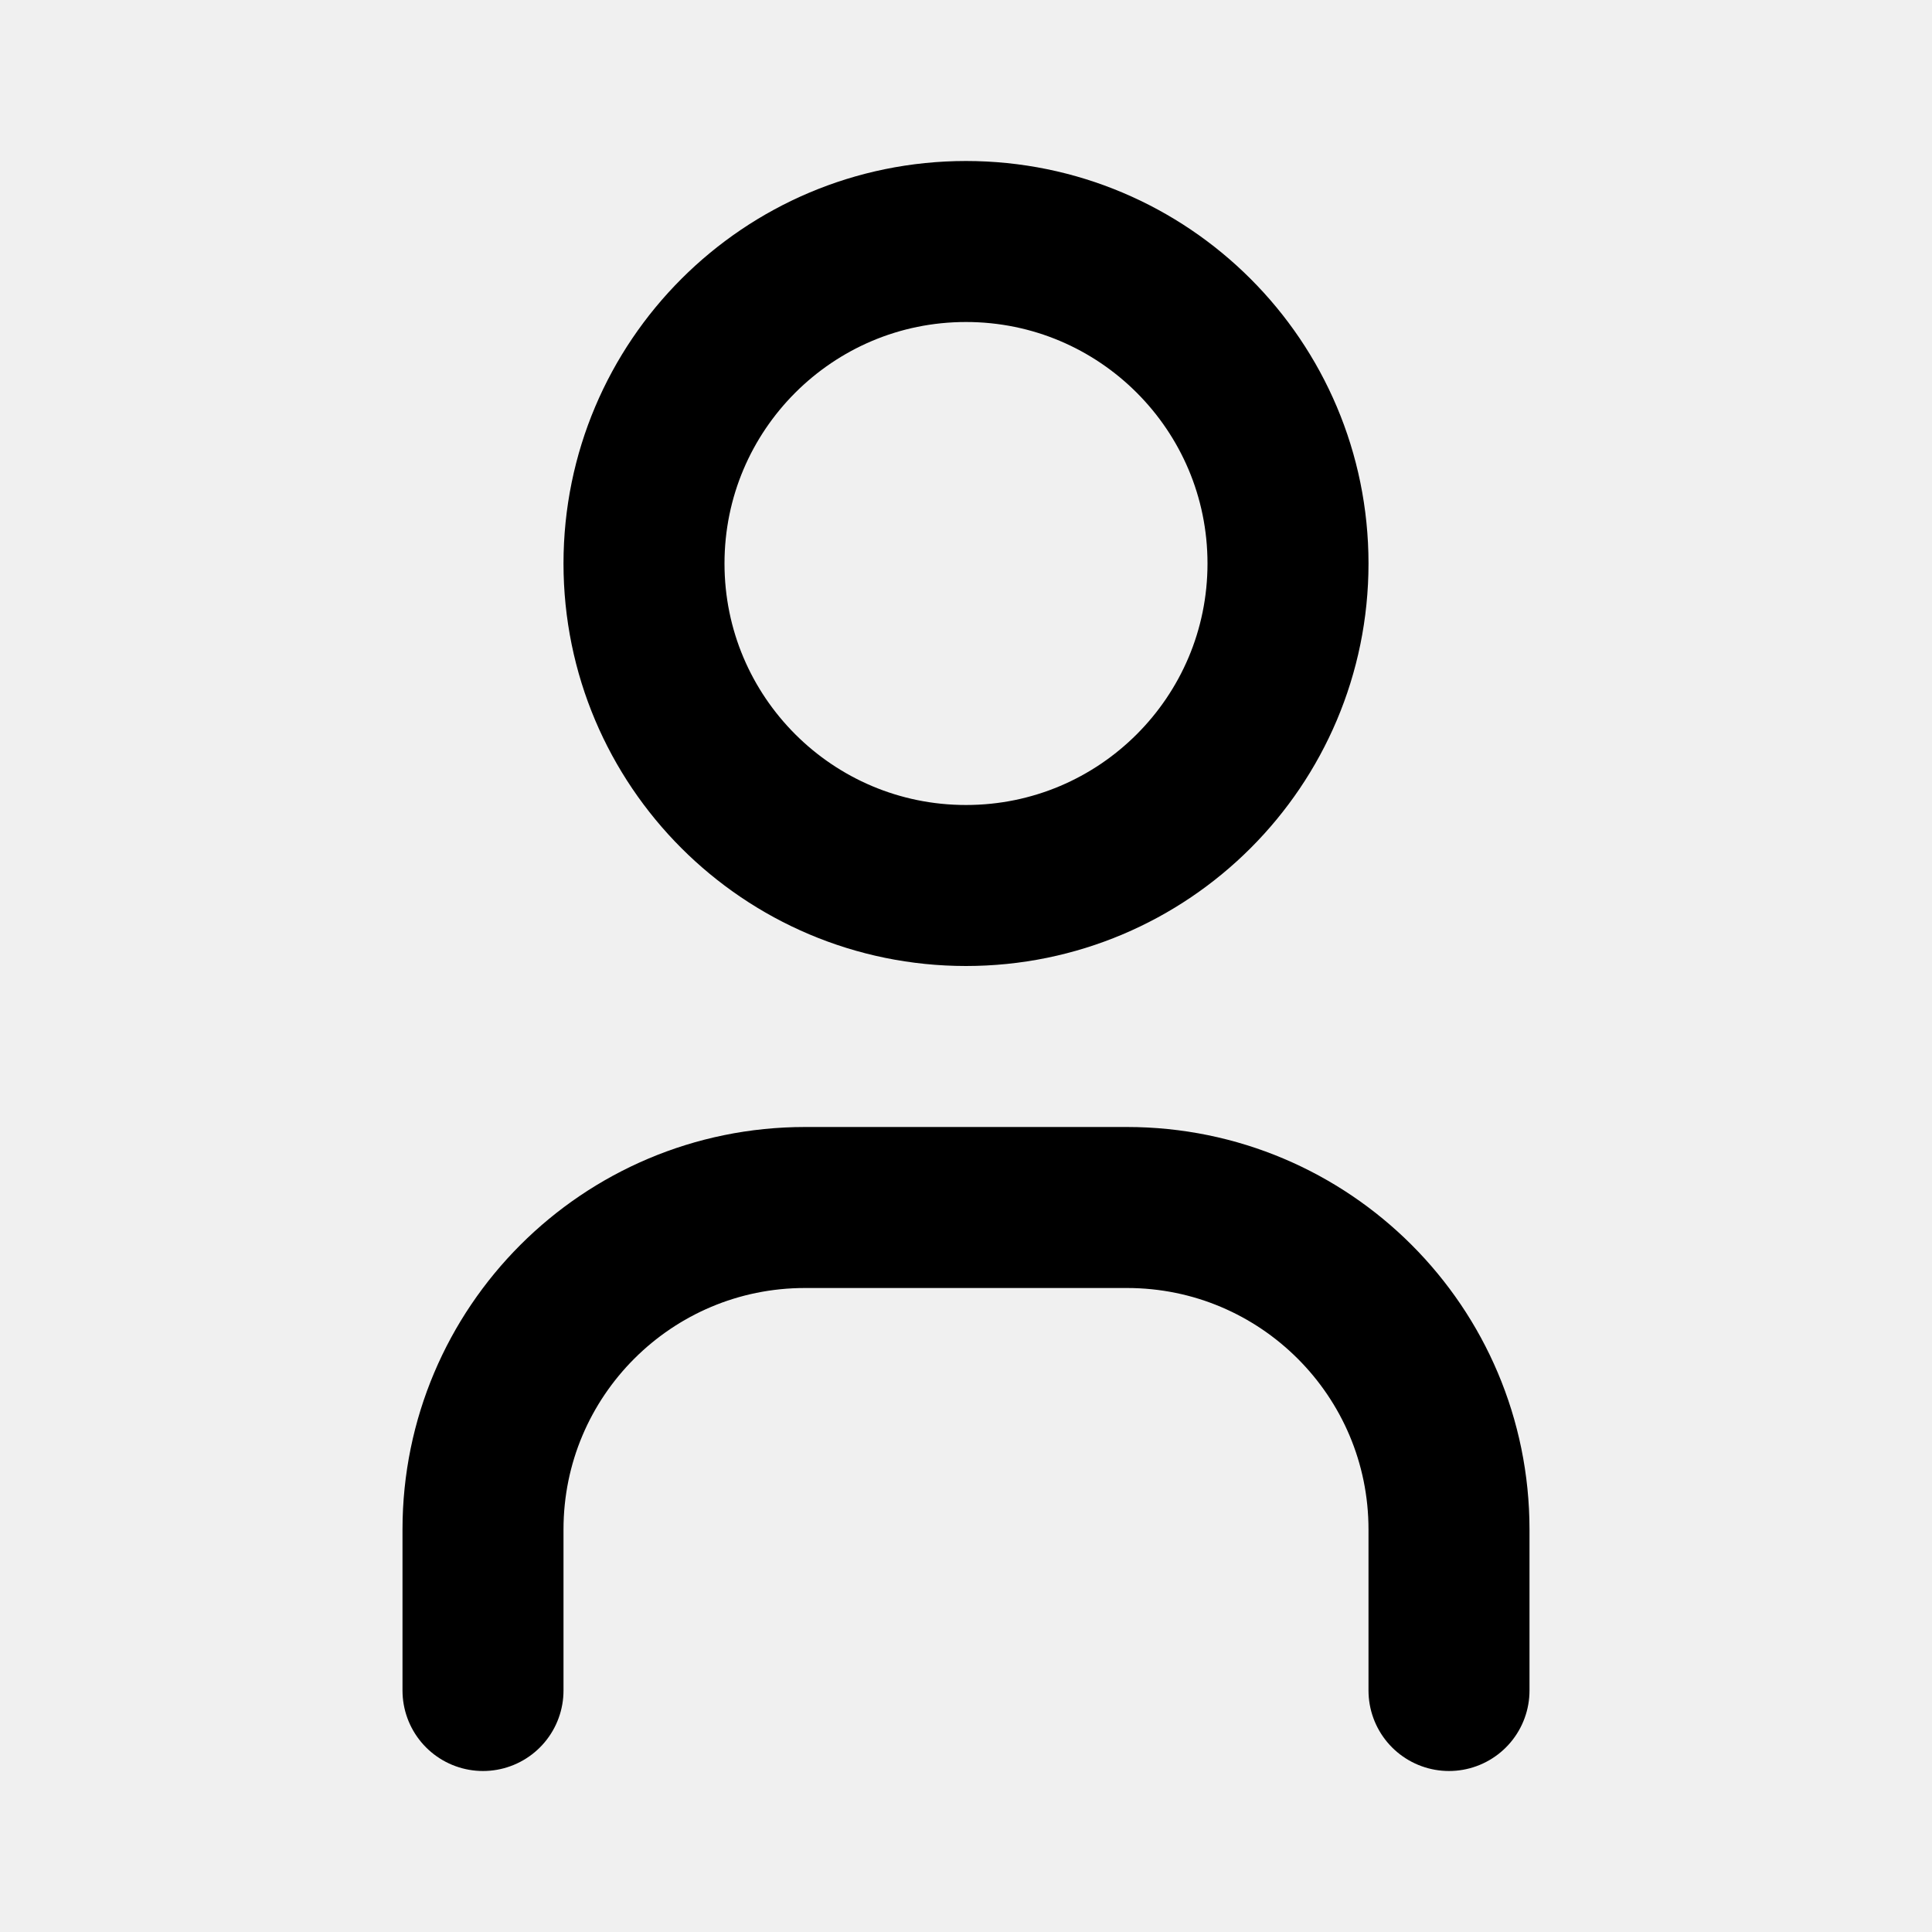
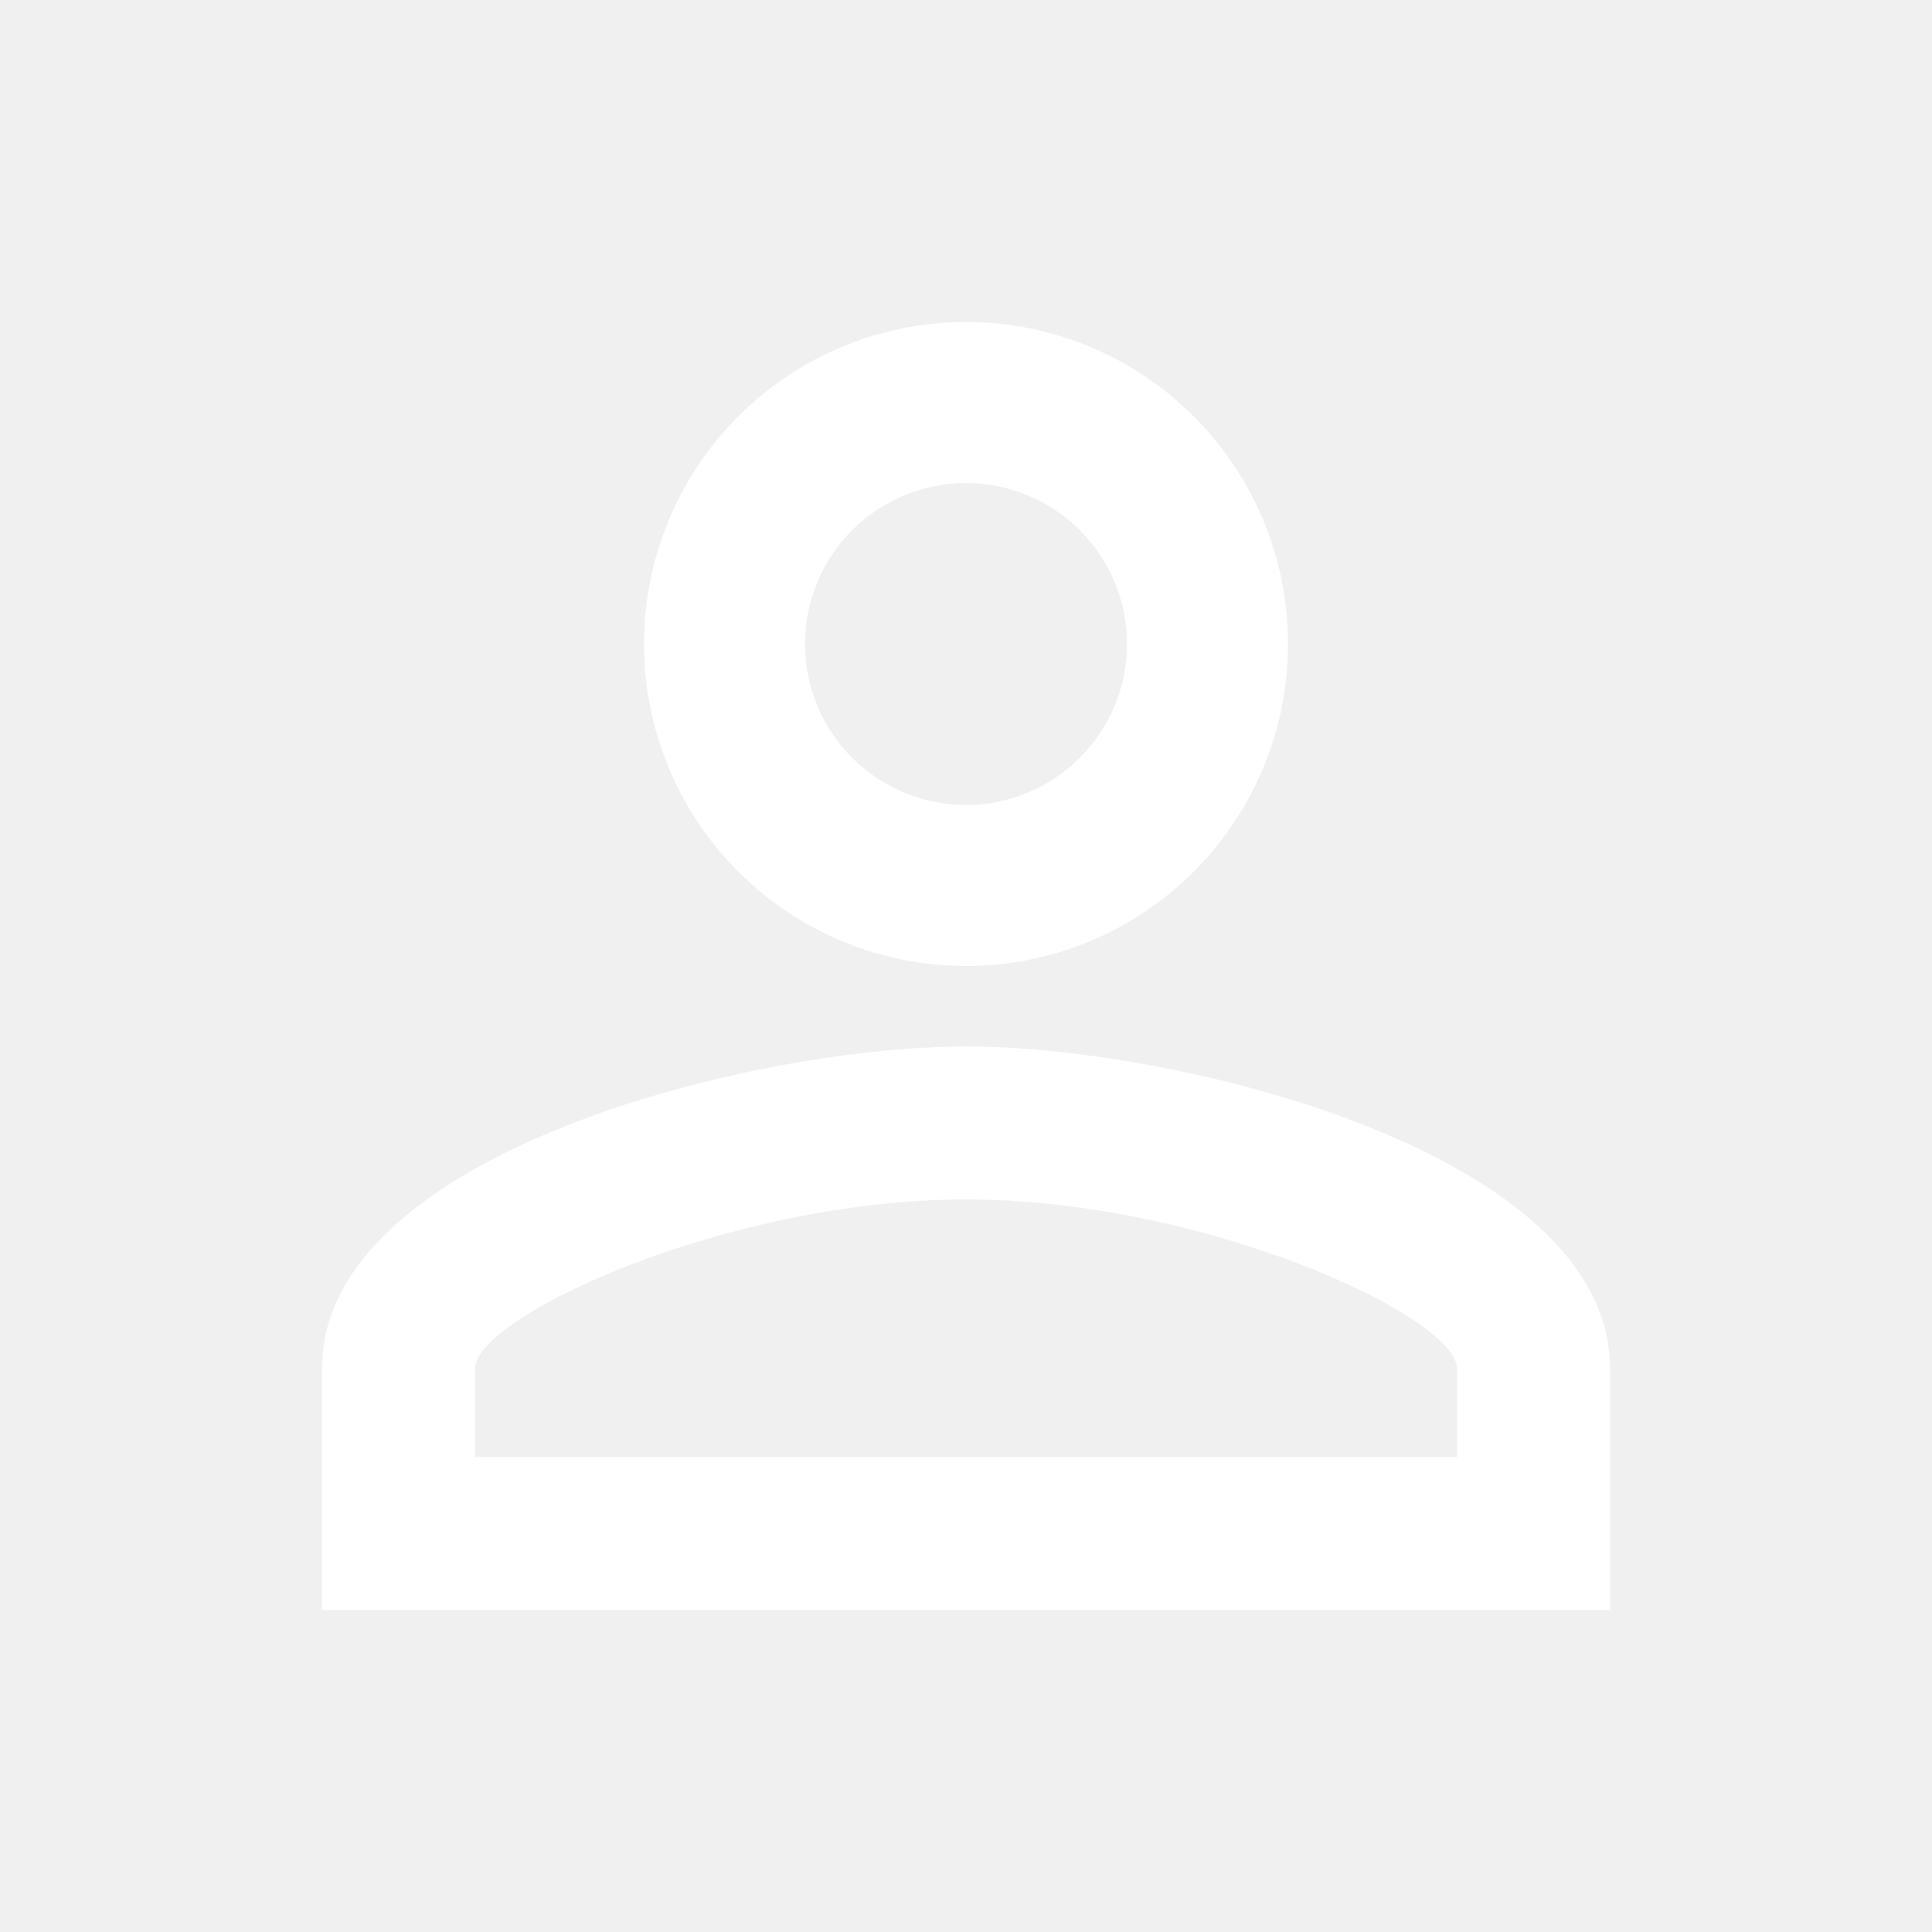
- <svg xmlns="http://www.w3.org/2000/svg" width="24" height="24" viewBox="0 0 24 24" fill="none" stroke="currentColor" stroke-width="2" stroke-linecap="round" stroke-linejoin="round" class="icon icon-tabler icons-tabler-outline icon-tabler-user">
-   <path stroke="none" d="M0 0h24v24H0z" fill="none" />
-   <path d="M8 7a4 4 0 1 0 8 0a4 4 0 0 0 -8 0" />
-   <path d="M6 21v-2a4 4 0 0 1 4 -4h4a4 4 0 0 1 4 4v2" />
+ <svg xmlns="http://www.w3.org/2000/svg" width="24" height="24" viewBox="0 0 24 24" fill="none">
+   <path d="M12 4C13.061 4 14.078 4.421 14.828 5.172C15.579 5.922 16 6.939 16 8C16 9.061 15.579 10.078 14.828 10.828C14.078 11.579 13.061 12 12 12C10.939 12 9.922 11.579 9.172 10.828C8.421 10.078 8 9.061 8 8C8 6.939 8.421 5.922 9.172 5.172C9.922 4.421 10.939 4 12 4ZM12 6C11.47 6 10.961 6.211 10.586 6.586C10.211 6.961 10 7.47 10 8C10 8.53 10.211 9.039 10.586 9.414C10.961 9.789 11.47 10 12 10C12.53 10 13.039 9.789 13.414 9.414C13.789 9.039 14 8.53 14 8C14 7.47 13.789 6.961 13.414 6.586C13.039 6.211 12.53 6 12 6ZM12 13C14.67 13 20 14.33 20 17V20H4V17C4 14.33 9.33 13 12 13ZM12 14.9C9.03 14.9 5.9 16.36 5.9 17V18.1H18.1V17C18.1 16.36 14.97 14.9 12 14.9Z" fill="white" />
</svg>
